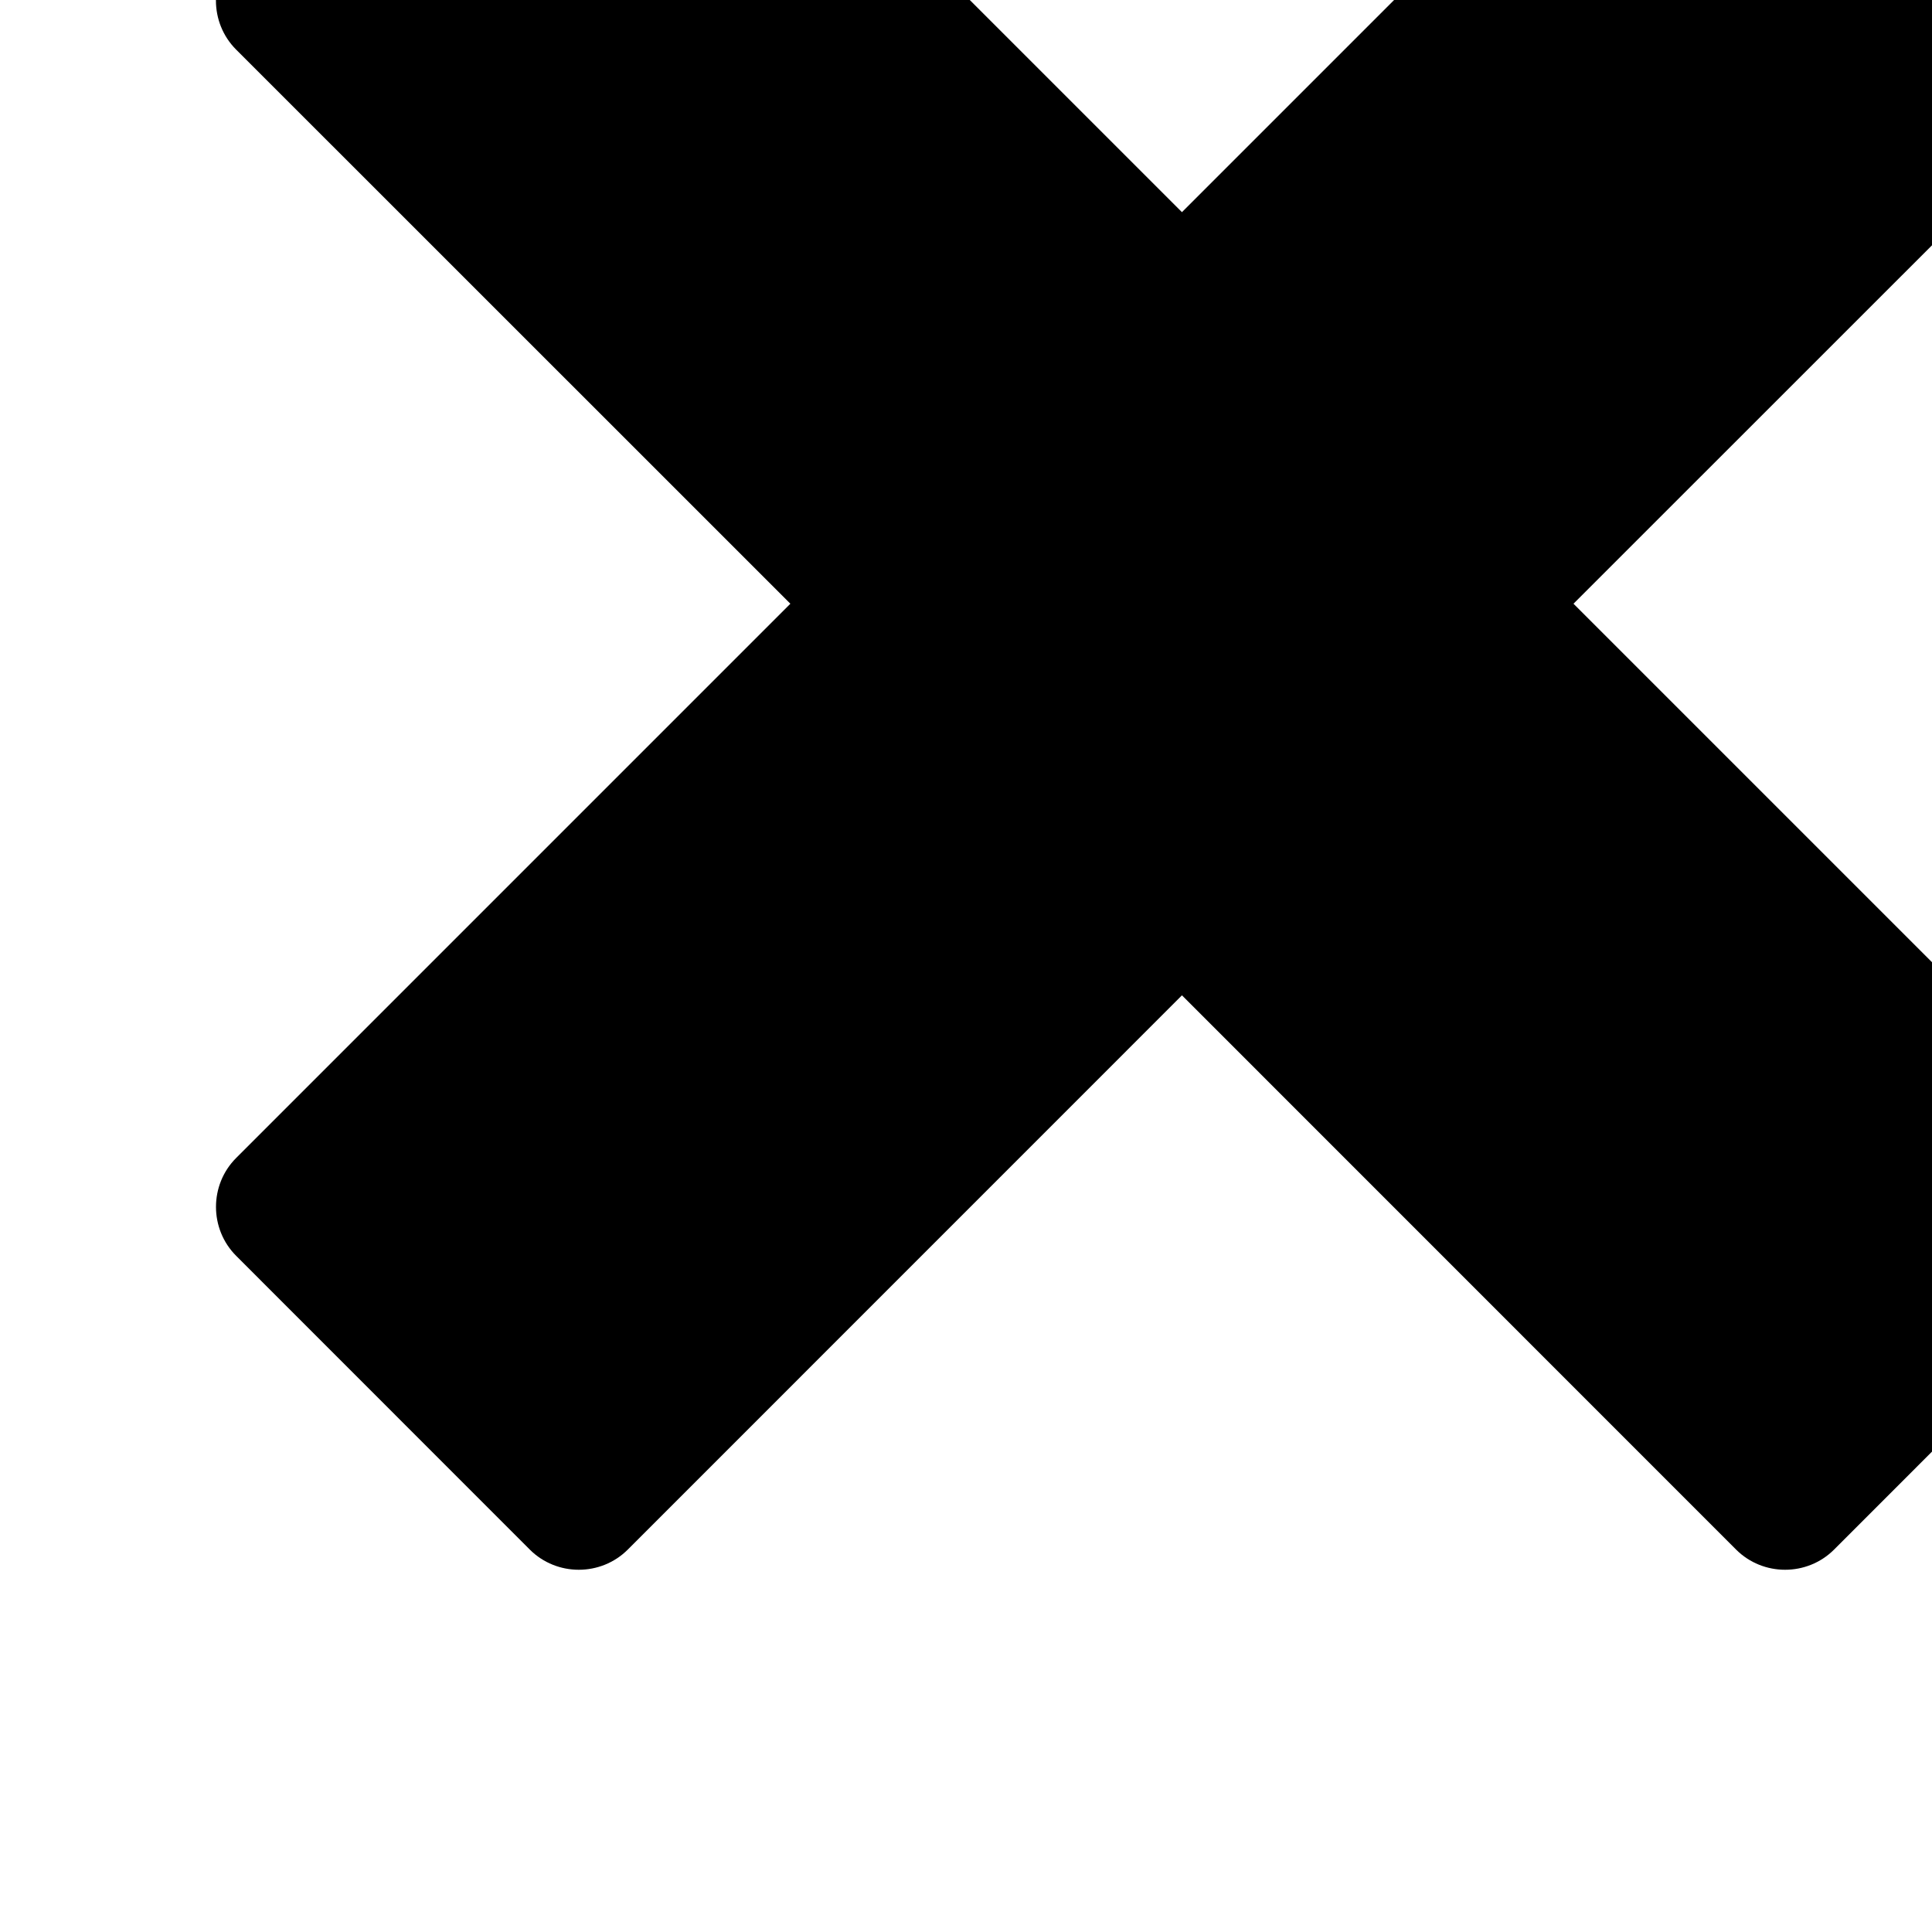
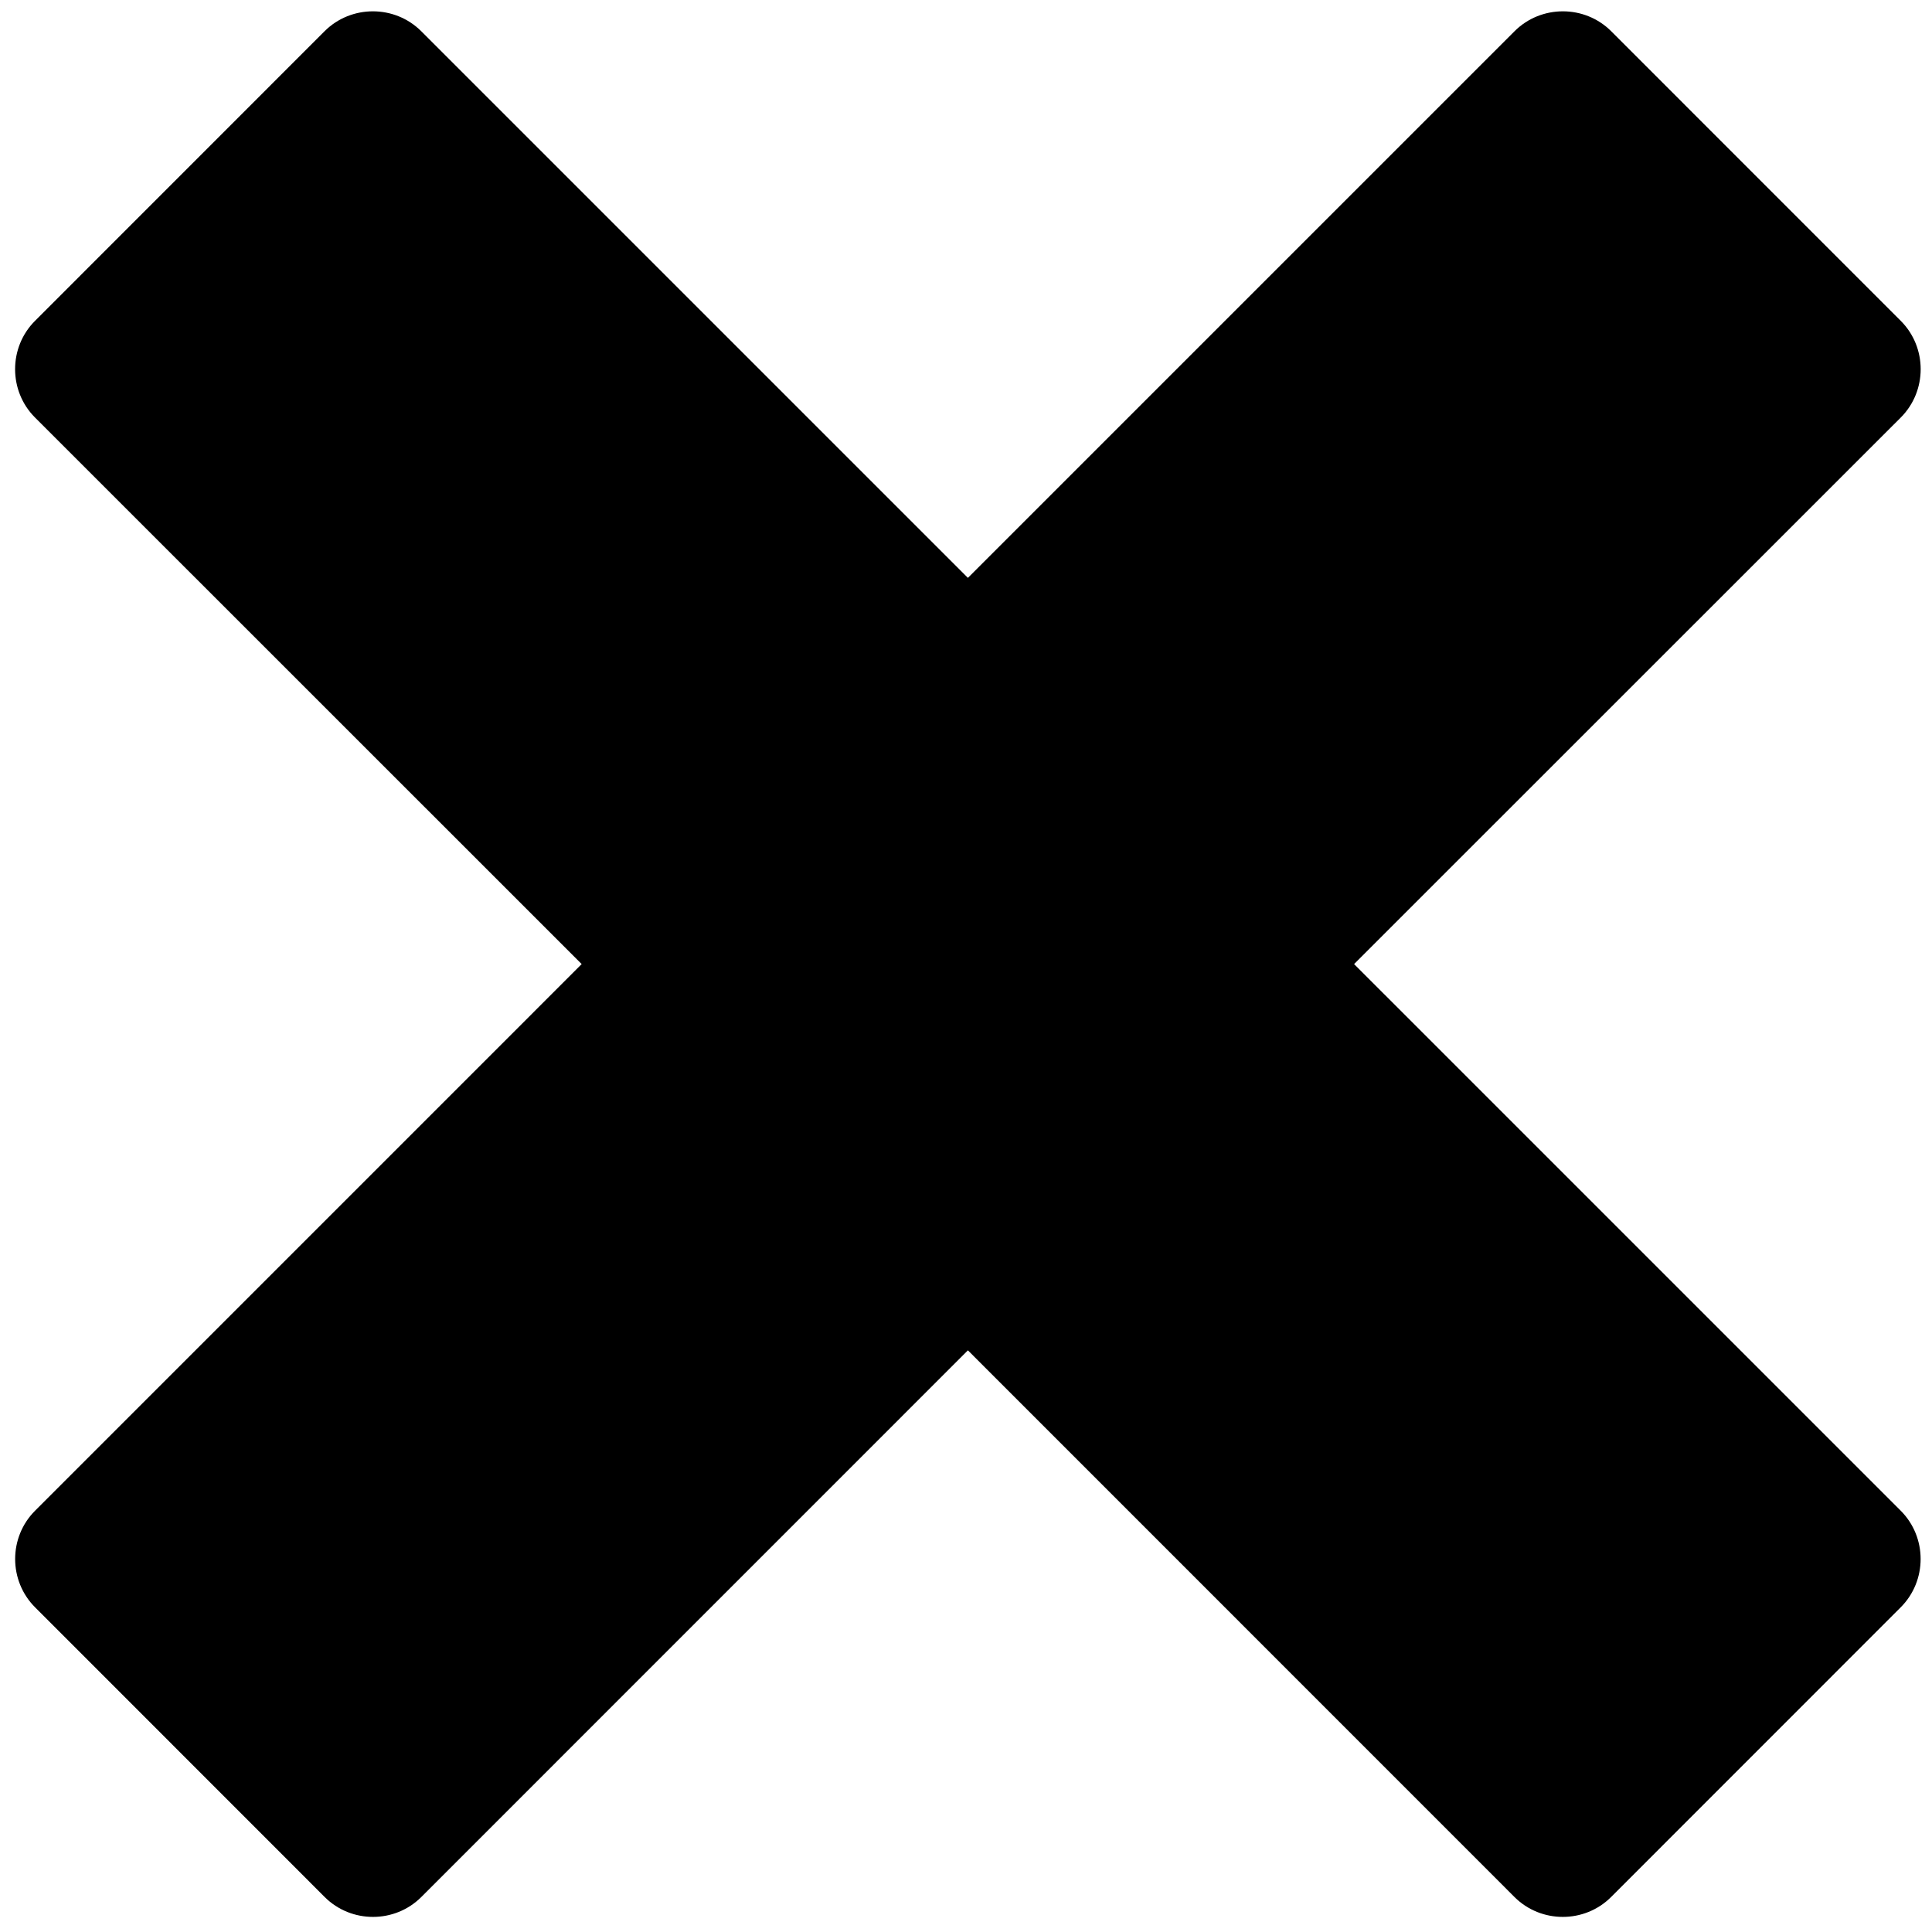
- <svg xmlns="http://www.w3.org/2000/svg" viewBox="0 0 512 512" version="1.1" class="si-glyph si-glyph-delete" id="svg2">
+ <svg xmlns="http://www.w3.org/2000/svg" viewBox="0 0 512 512" version="1.1" class="si-glyph si-glyph-delete" id="svg2" width="512" height="512">
  <defs id="defs6" />
-   <g id="cross" transform="matrix(1.422236,0,0,1.422223,-24.16246,-175.6456)">
+   <g id="cross" transform="matrix(1.402791,0,0,1.402779,-76.27474,-75.55844)">
    <path d="M 310.182,235.995 413.467,132.736 c 5.006,-5.018 5.006,-13.237 0,-18.251 L 358.746,59.752 c -5.014,-5 -13.229,-5 -18.24,0 L 237.225,163.032 133.944,59.752 c -5.018,-5 -13.229,-5 -18.246,0 l -54.717,54.733 c -5.008,5.014 -5.008,13.233 0,18.251 L 164.262,235.995 60.999,339.263 c -5.018,5.014 -5.018,13.232 0,18.25 l 54.717,54.738 c 5.018,5.001 13.229,5.001 18.242,0 L 237.226,308.966 340.49,412.251 c 5.018,5.001 13.229,5.001 18.24,0 l 54.721,-54.738 c 5.014,-5.018 5.014,-13.236 0,-18.25 L 310.182,235.995 Z" id="path8" />
  </g>
  <style id="style3343" type="text/css">
	.st0{fill:#444444;}
</style>
</svg>
